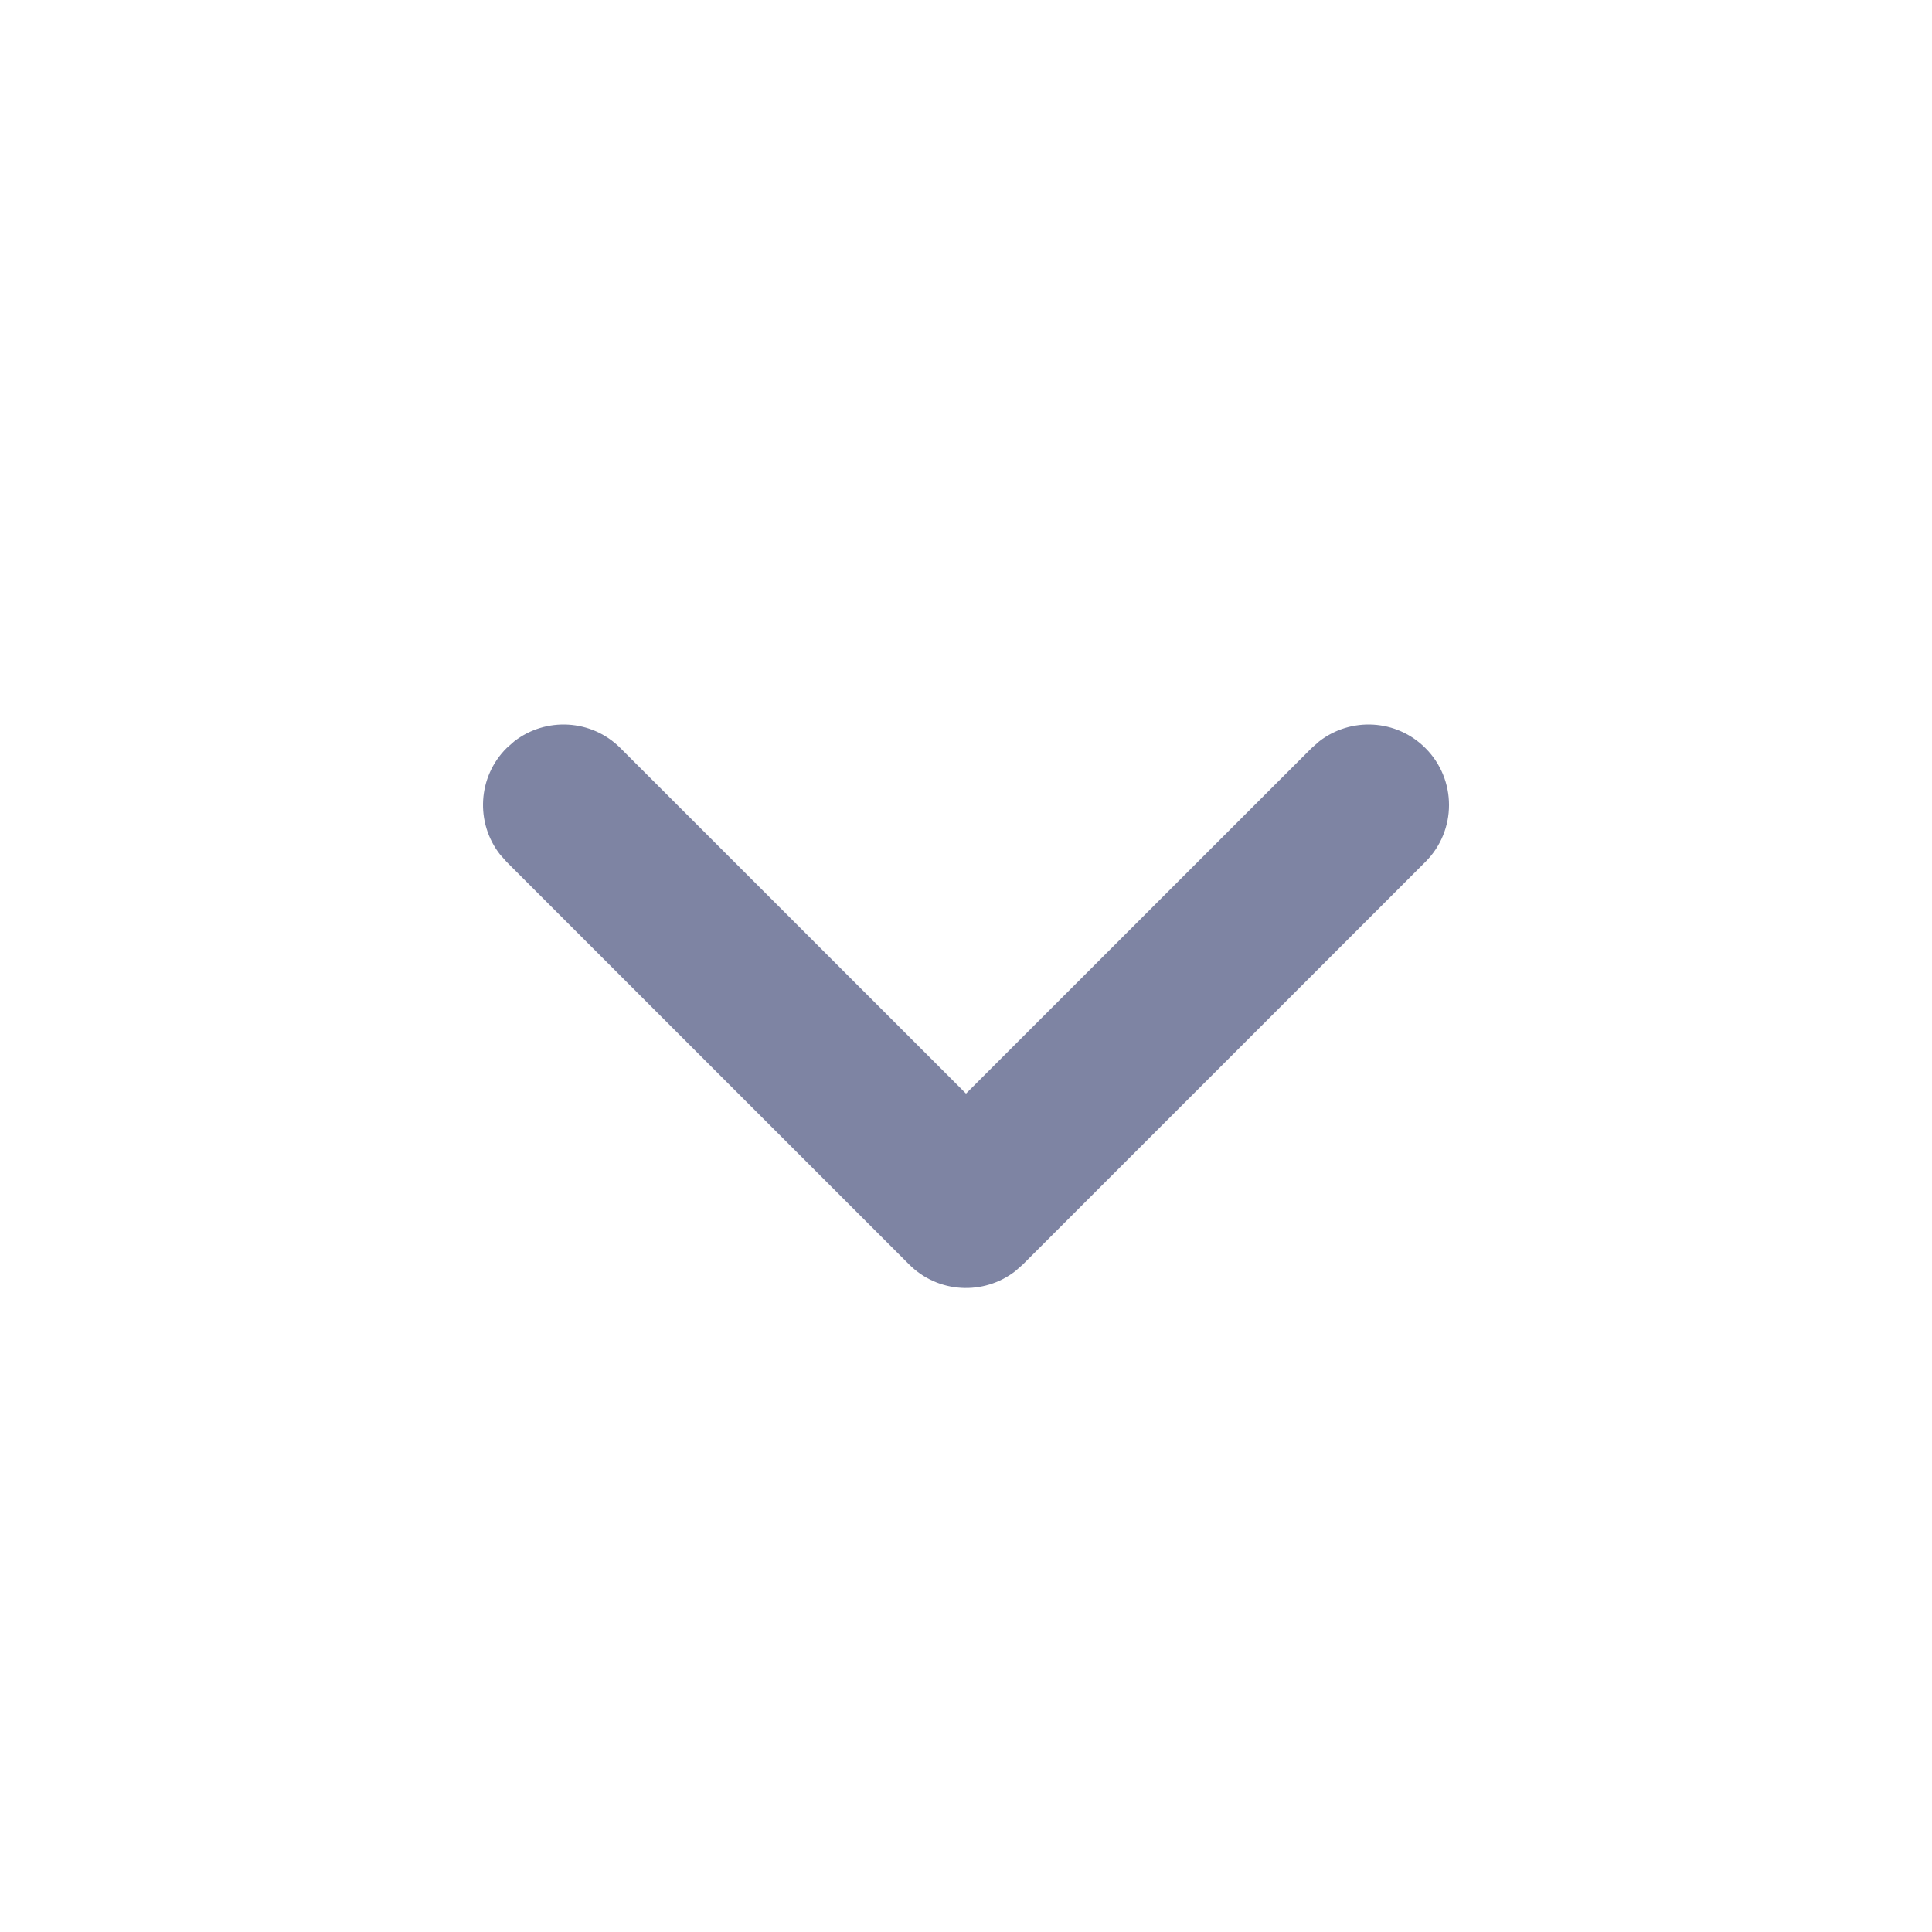
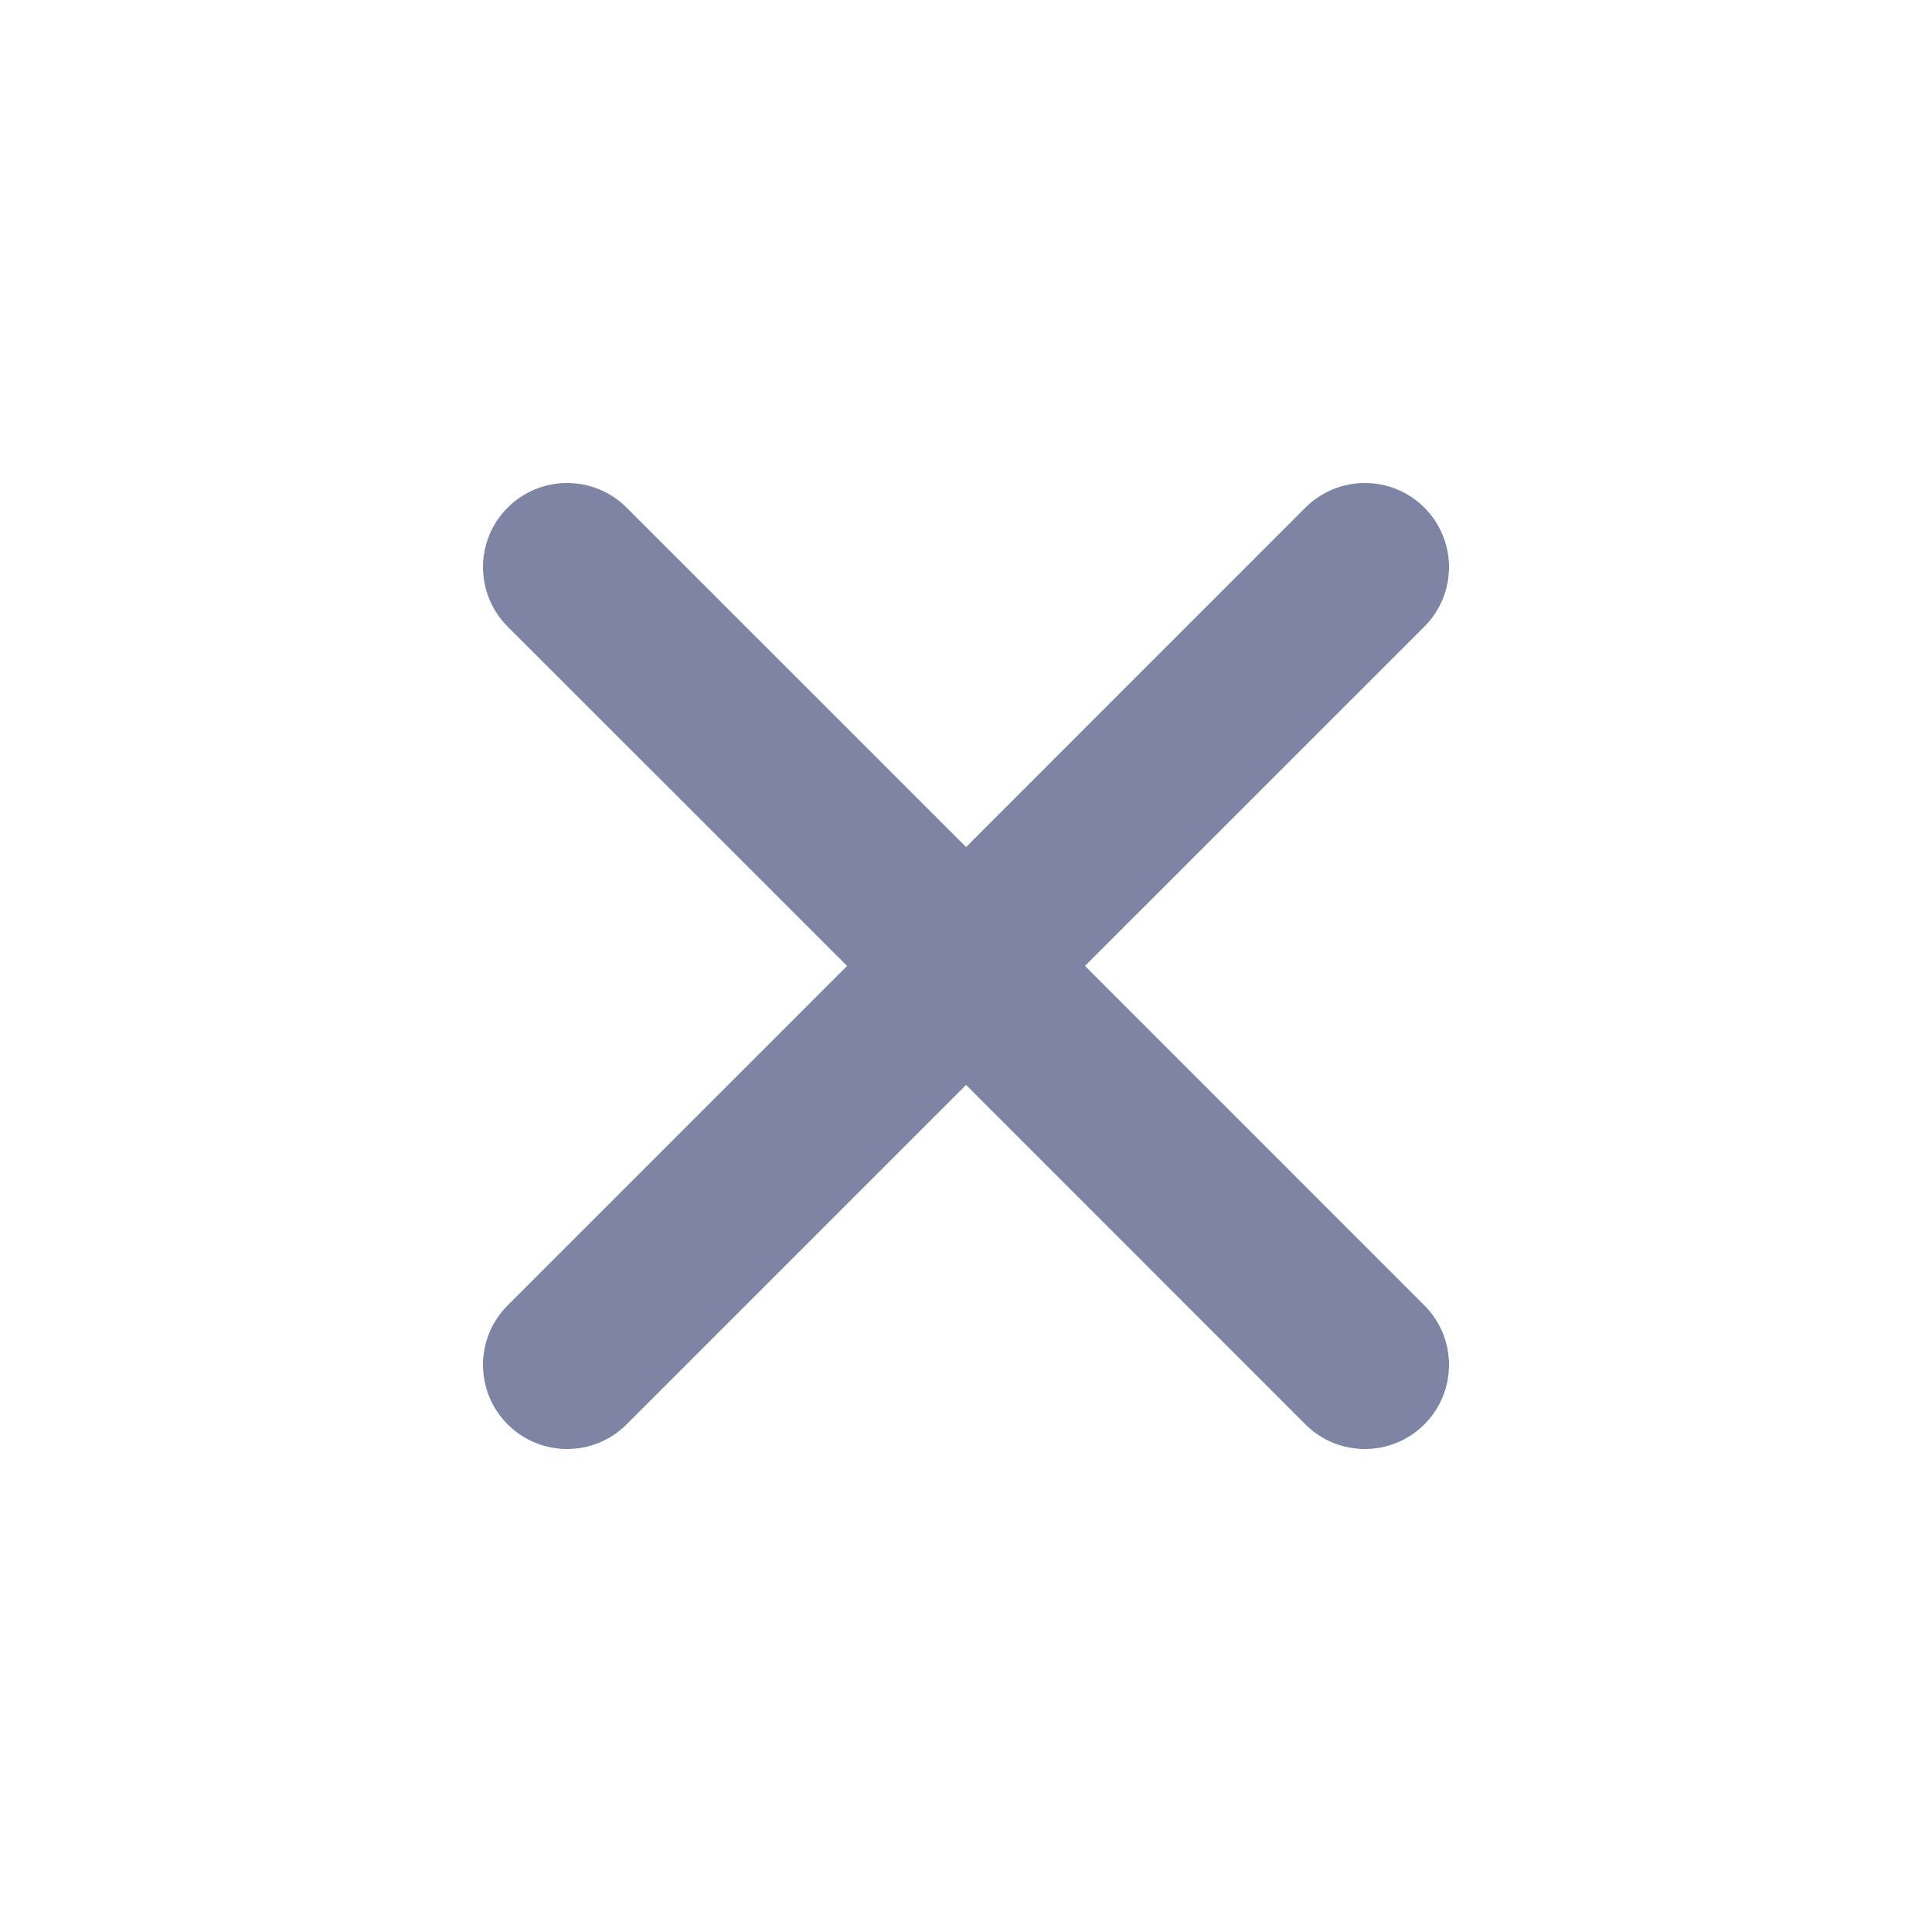
<svg xmlns="http://www.w3.org/2000/svg" width="24" height="24" viewBox="0 0 24 24" fill="none">
-   <path fill-rule="evenodd" clip-rule="evenodd" d="M6.293 9.293C5.932 9.653 5.905 10.221 6.21 10.613L6.293 10.707L11.293 15.707C11.653 16.068 12.221 16.095 12.613 15.79L12.707 15.707L17.707 10.707C18.098 10.317 18.098 9.683 17.707 9.293C17.347 8.932 16.779 8.905 16.387 9.21L16.293 9.293L12 13.585L7.707 9.293C7.347 8.932 6.779 8.905 6.387 9.21L6.293 9.293Z" fill="#7E84A3" />
+   <path fill-rule="evenodd" clip-rule="evenodd" d="M17.694 6.306C18.102 6.714 18.102 7.376 17.694 7.784L13.478 11.999L17.694 16.216C18.102 16.624 18.102 17.286 17.694 17.694C17.286 18.102 16.624 18.102 16.216 17.694L12.001 13.477L7.784 17.694C7.376 18.102 6.714 18.102 6.306 17.694C5.898 17.286 5.898 16.624 6.306 16.216L10.523 11.999L6.306 7.784C5.898 7.376 5.898 6.714 6.306 6.306C6.714 5.898 7.376 5.898 7.784 6.306L12.001 10.522L16.216 6.306C16.624 5.898 17.286 5.898 17.694 6.306Z" fill="#7E84A3" />
</svg>
